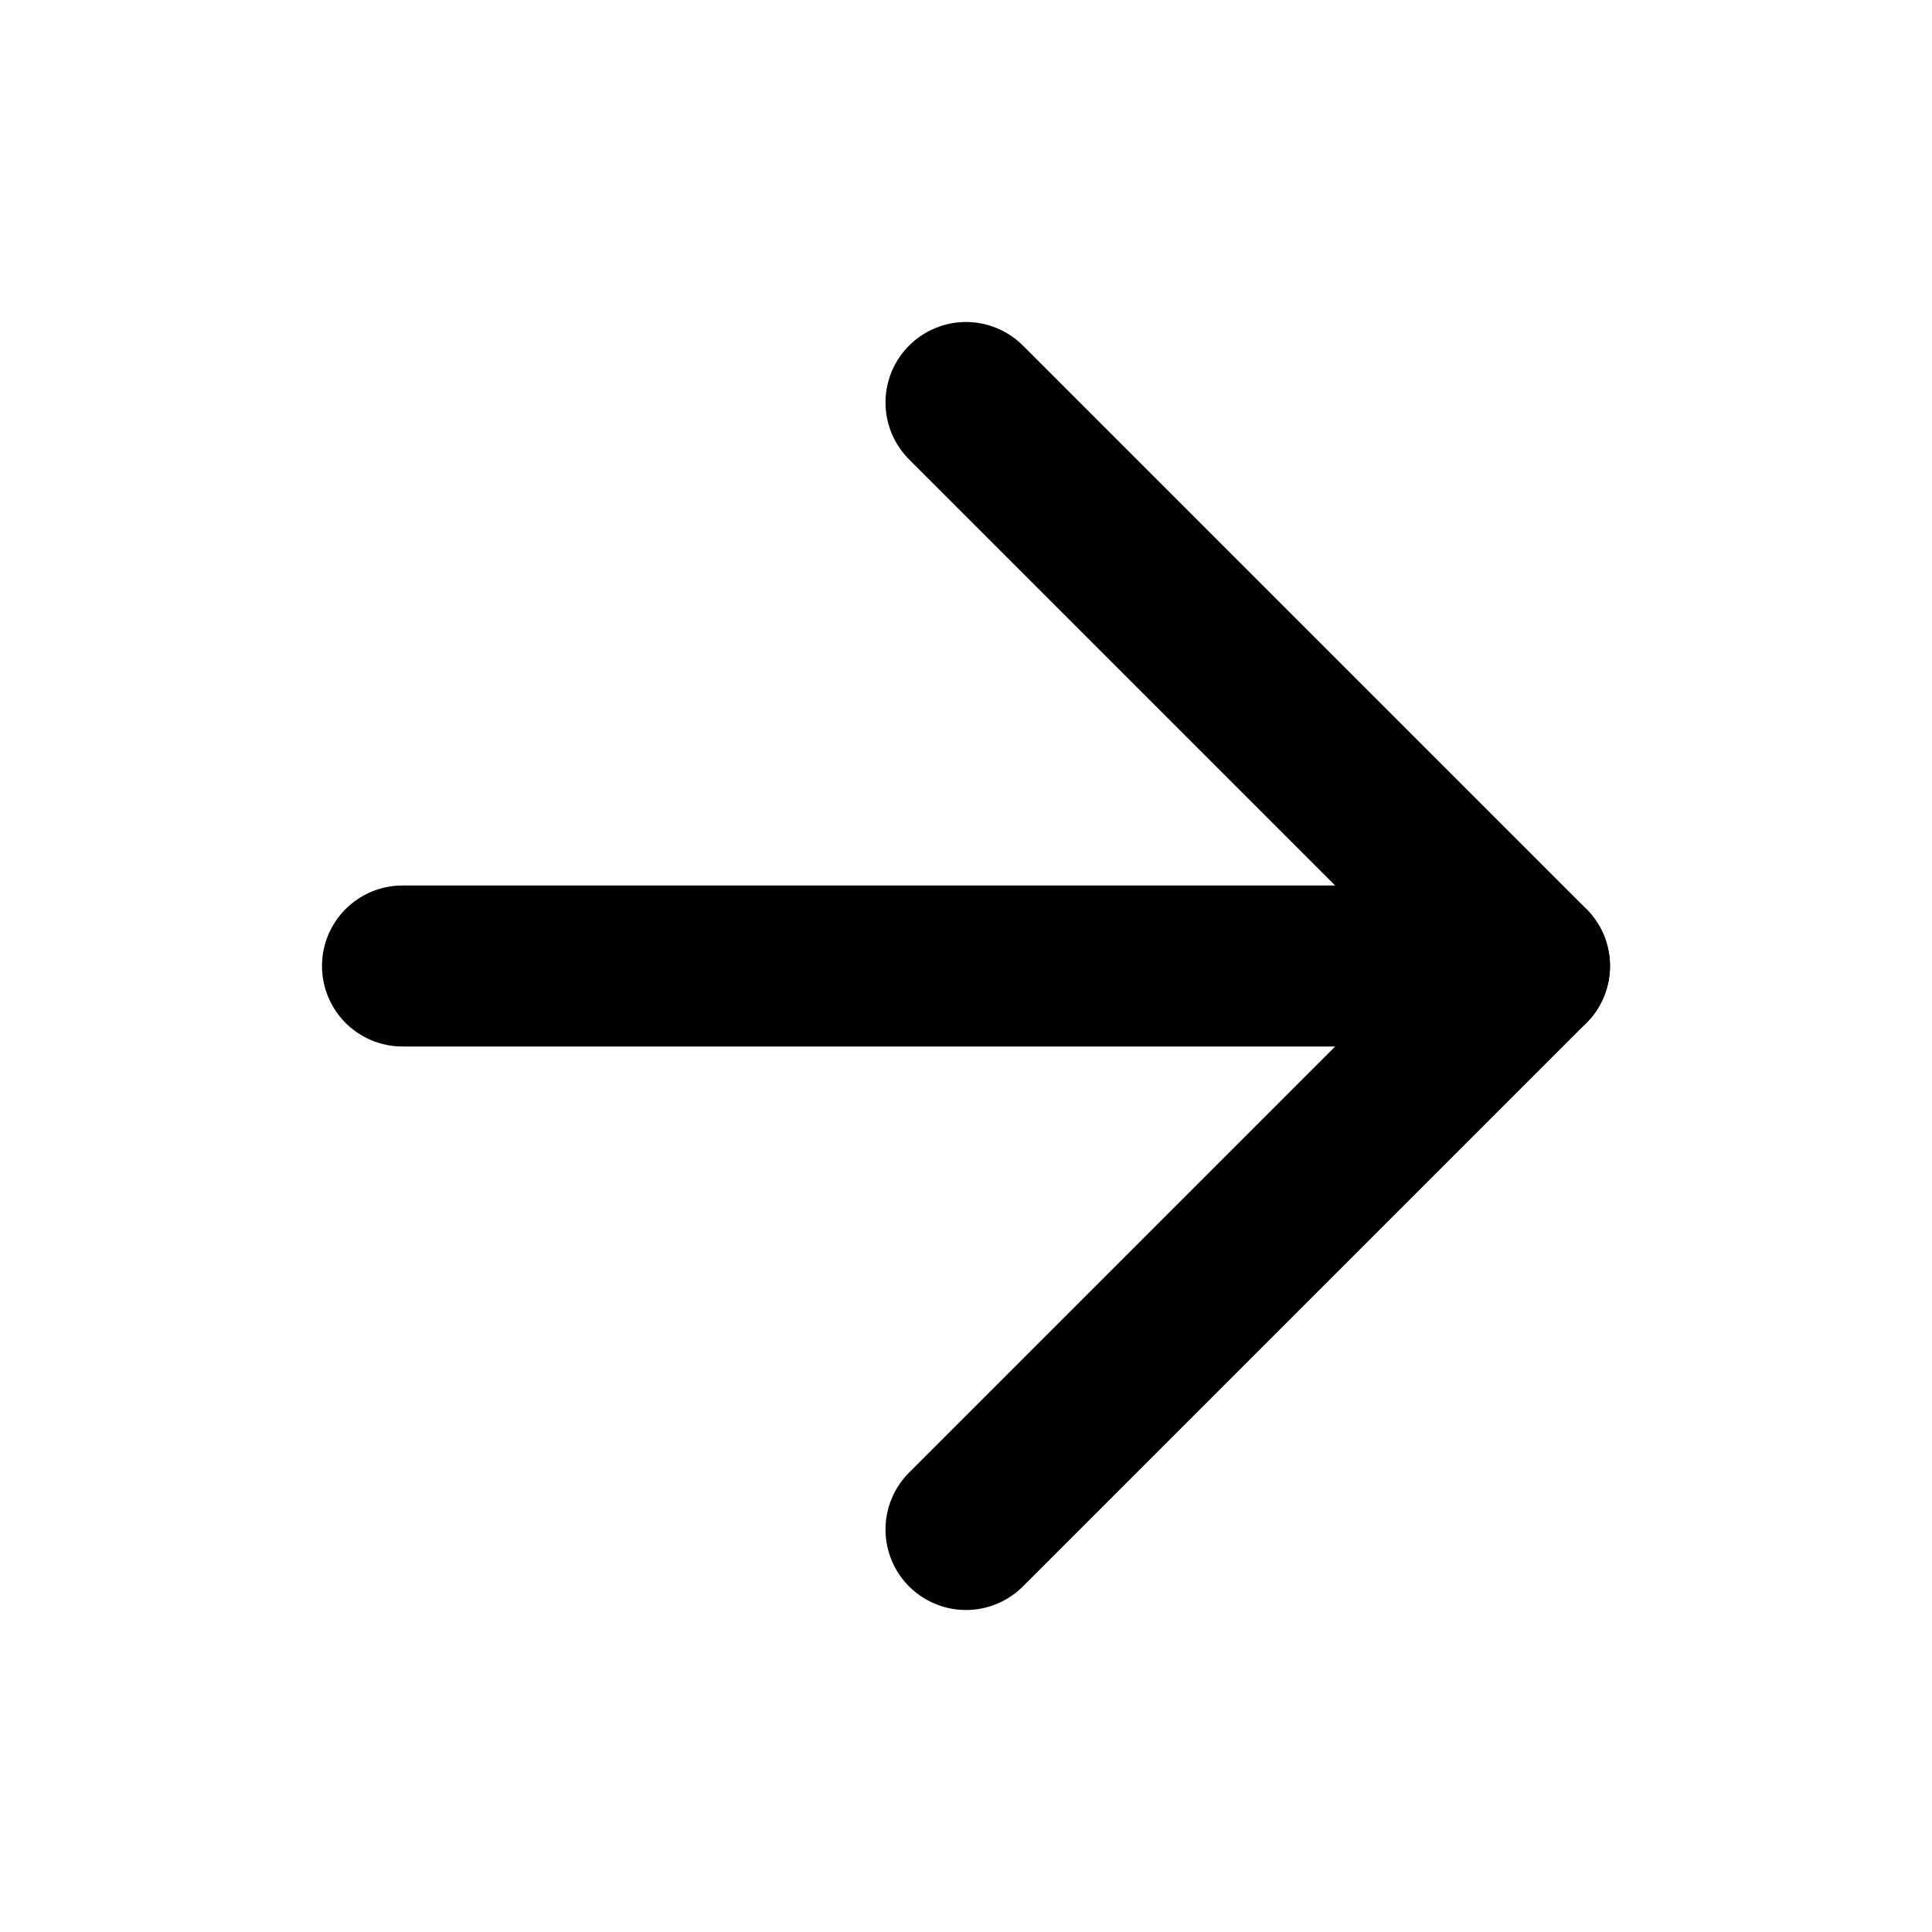
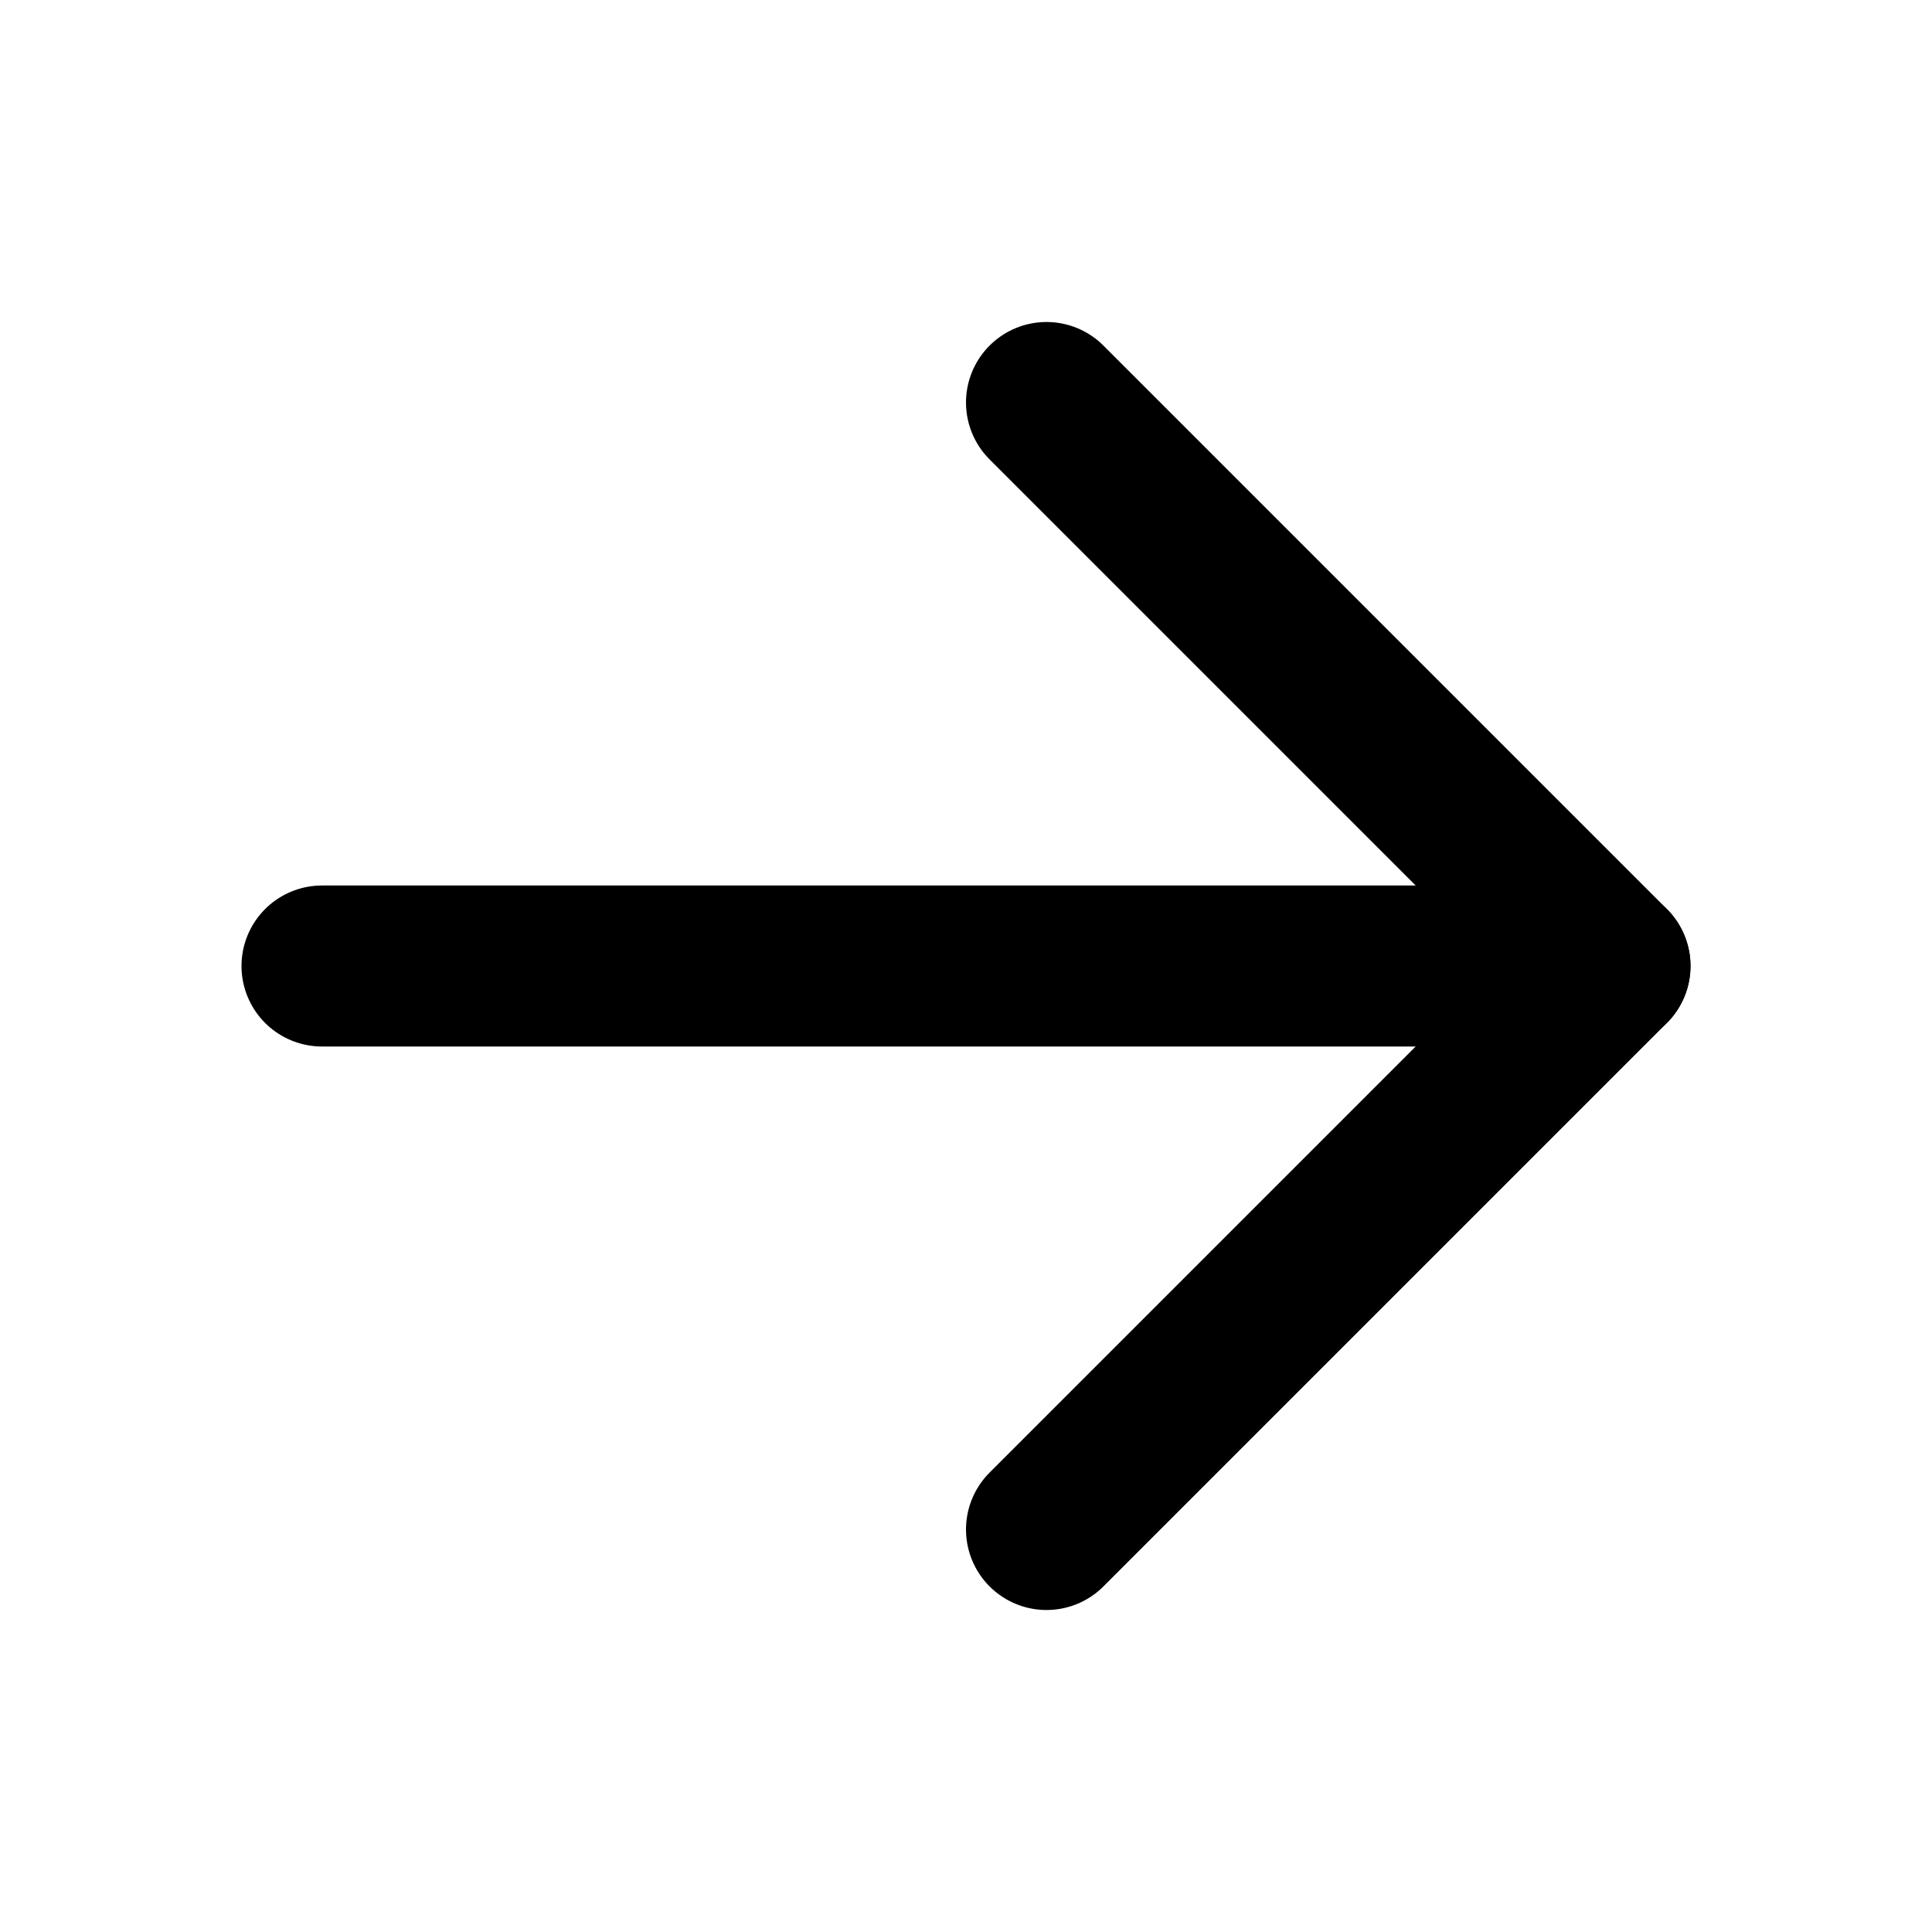
<svg xmlns="http://www.w3.org/2000/svg" width="24" height="24" viewBox="0 0 24 24" fill="none" stroke="currentColor" stroke-width="2" stroke-linecap="round" stroke-linejoin="round">
-   <path d="M5 12h14" />
-   <path d="m12 5 7 7-7 7" />
+   <path d="M4 12h16" />
+   <path d="m13 5 7 7-7 7" />
</svg>
